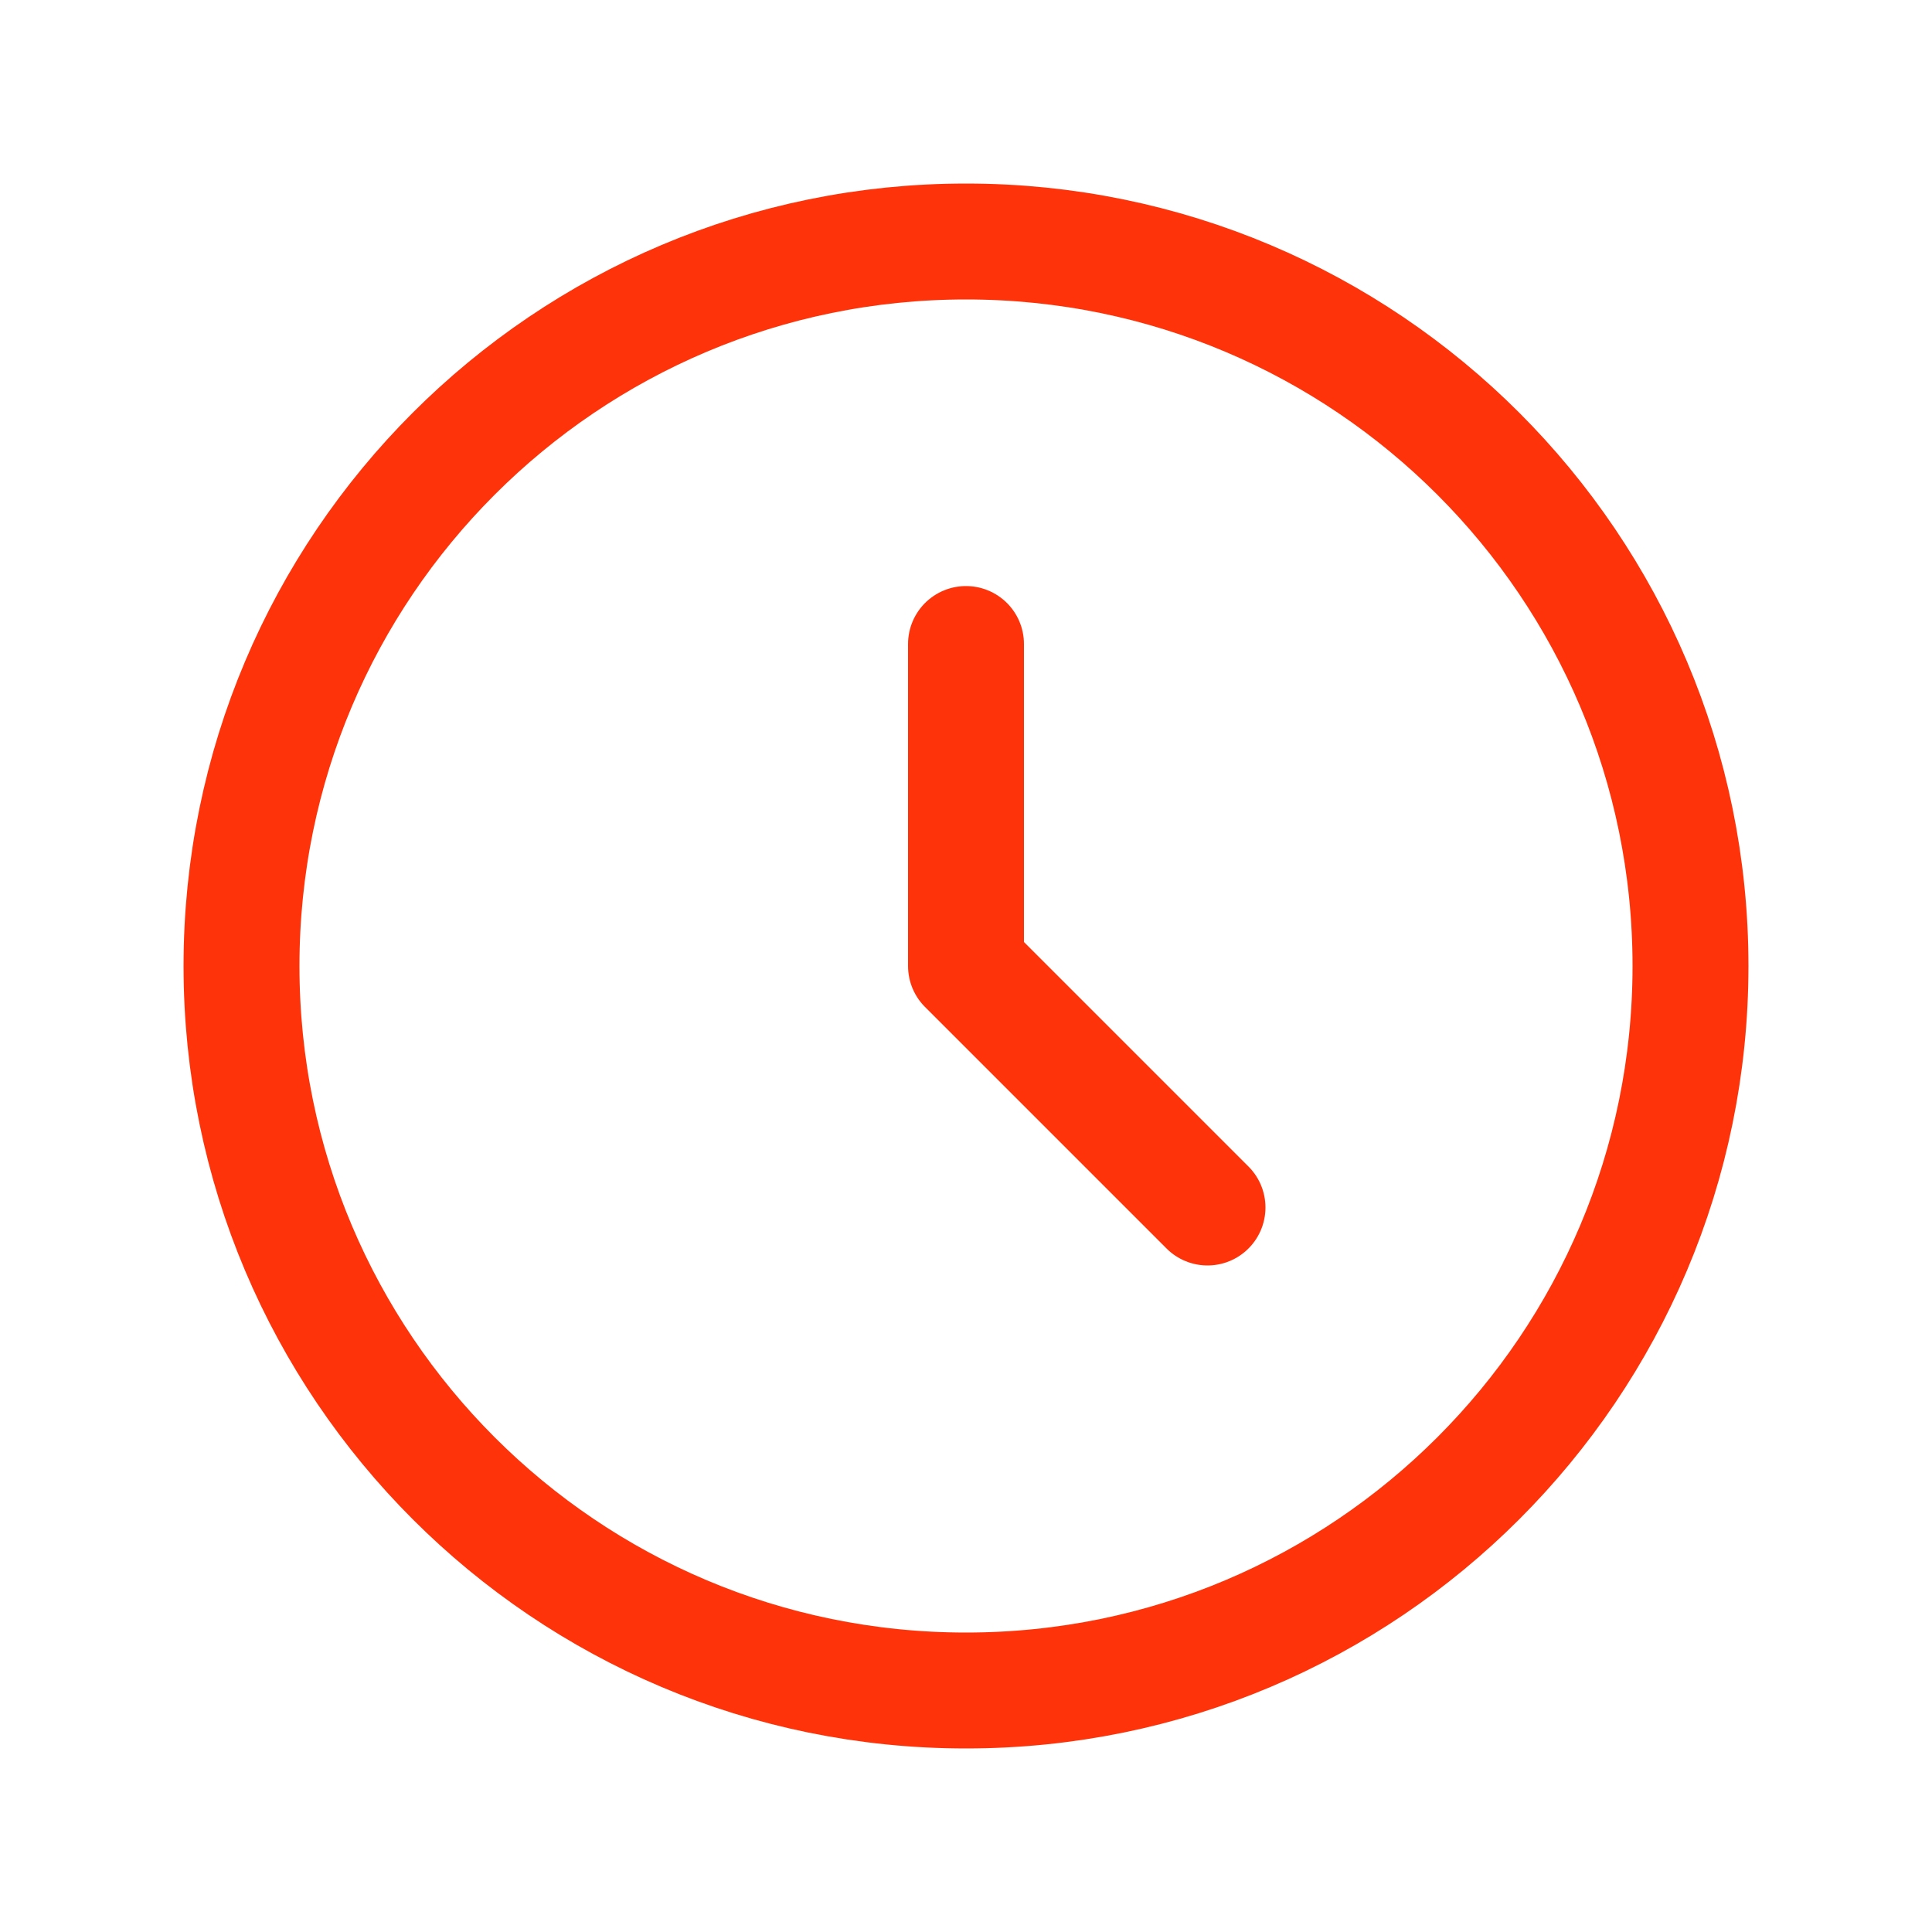
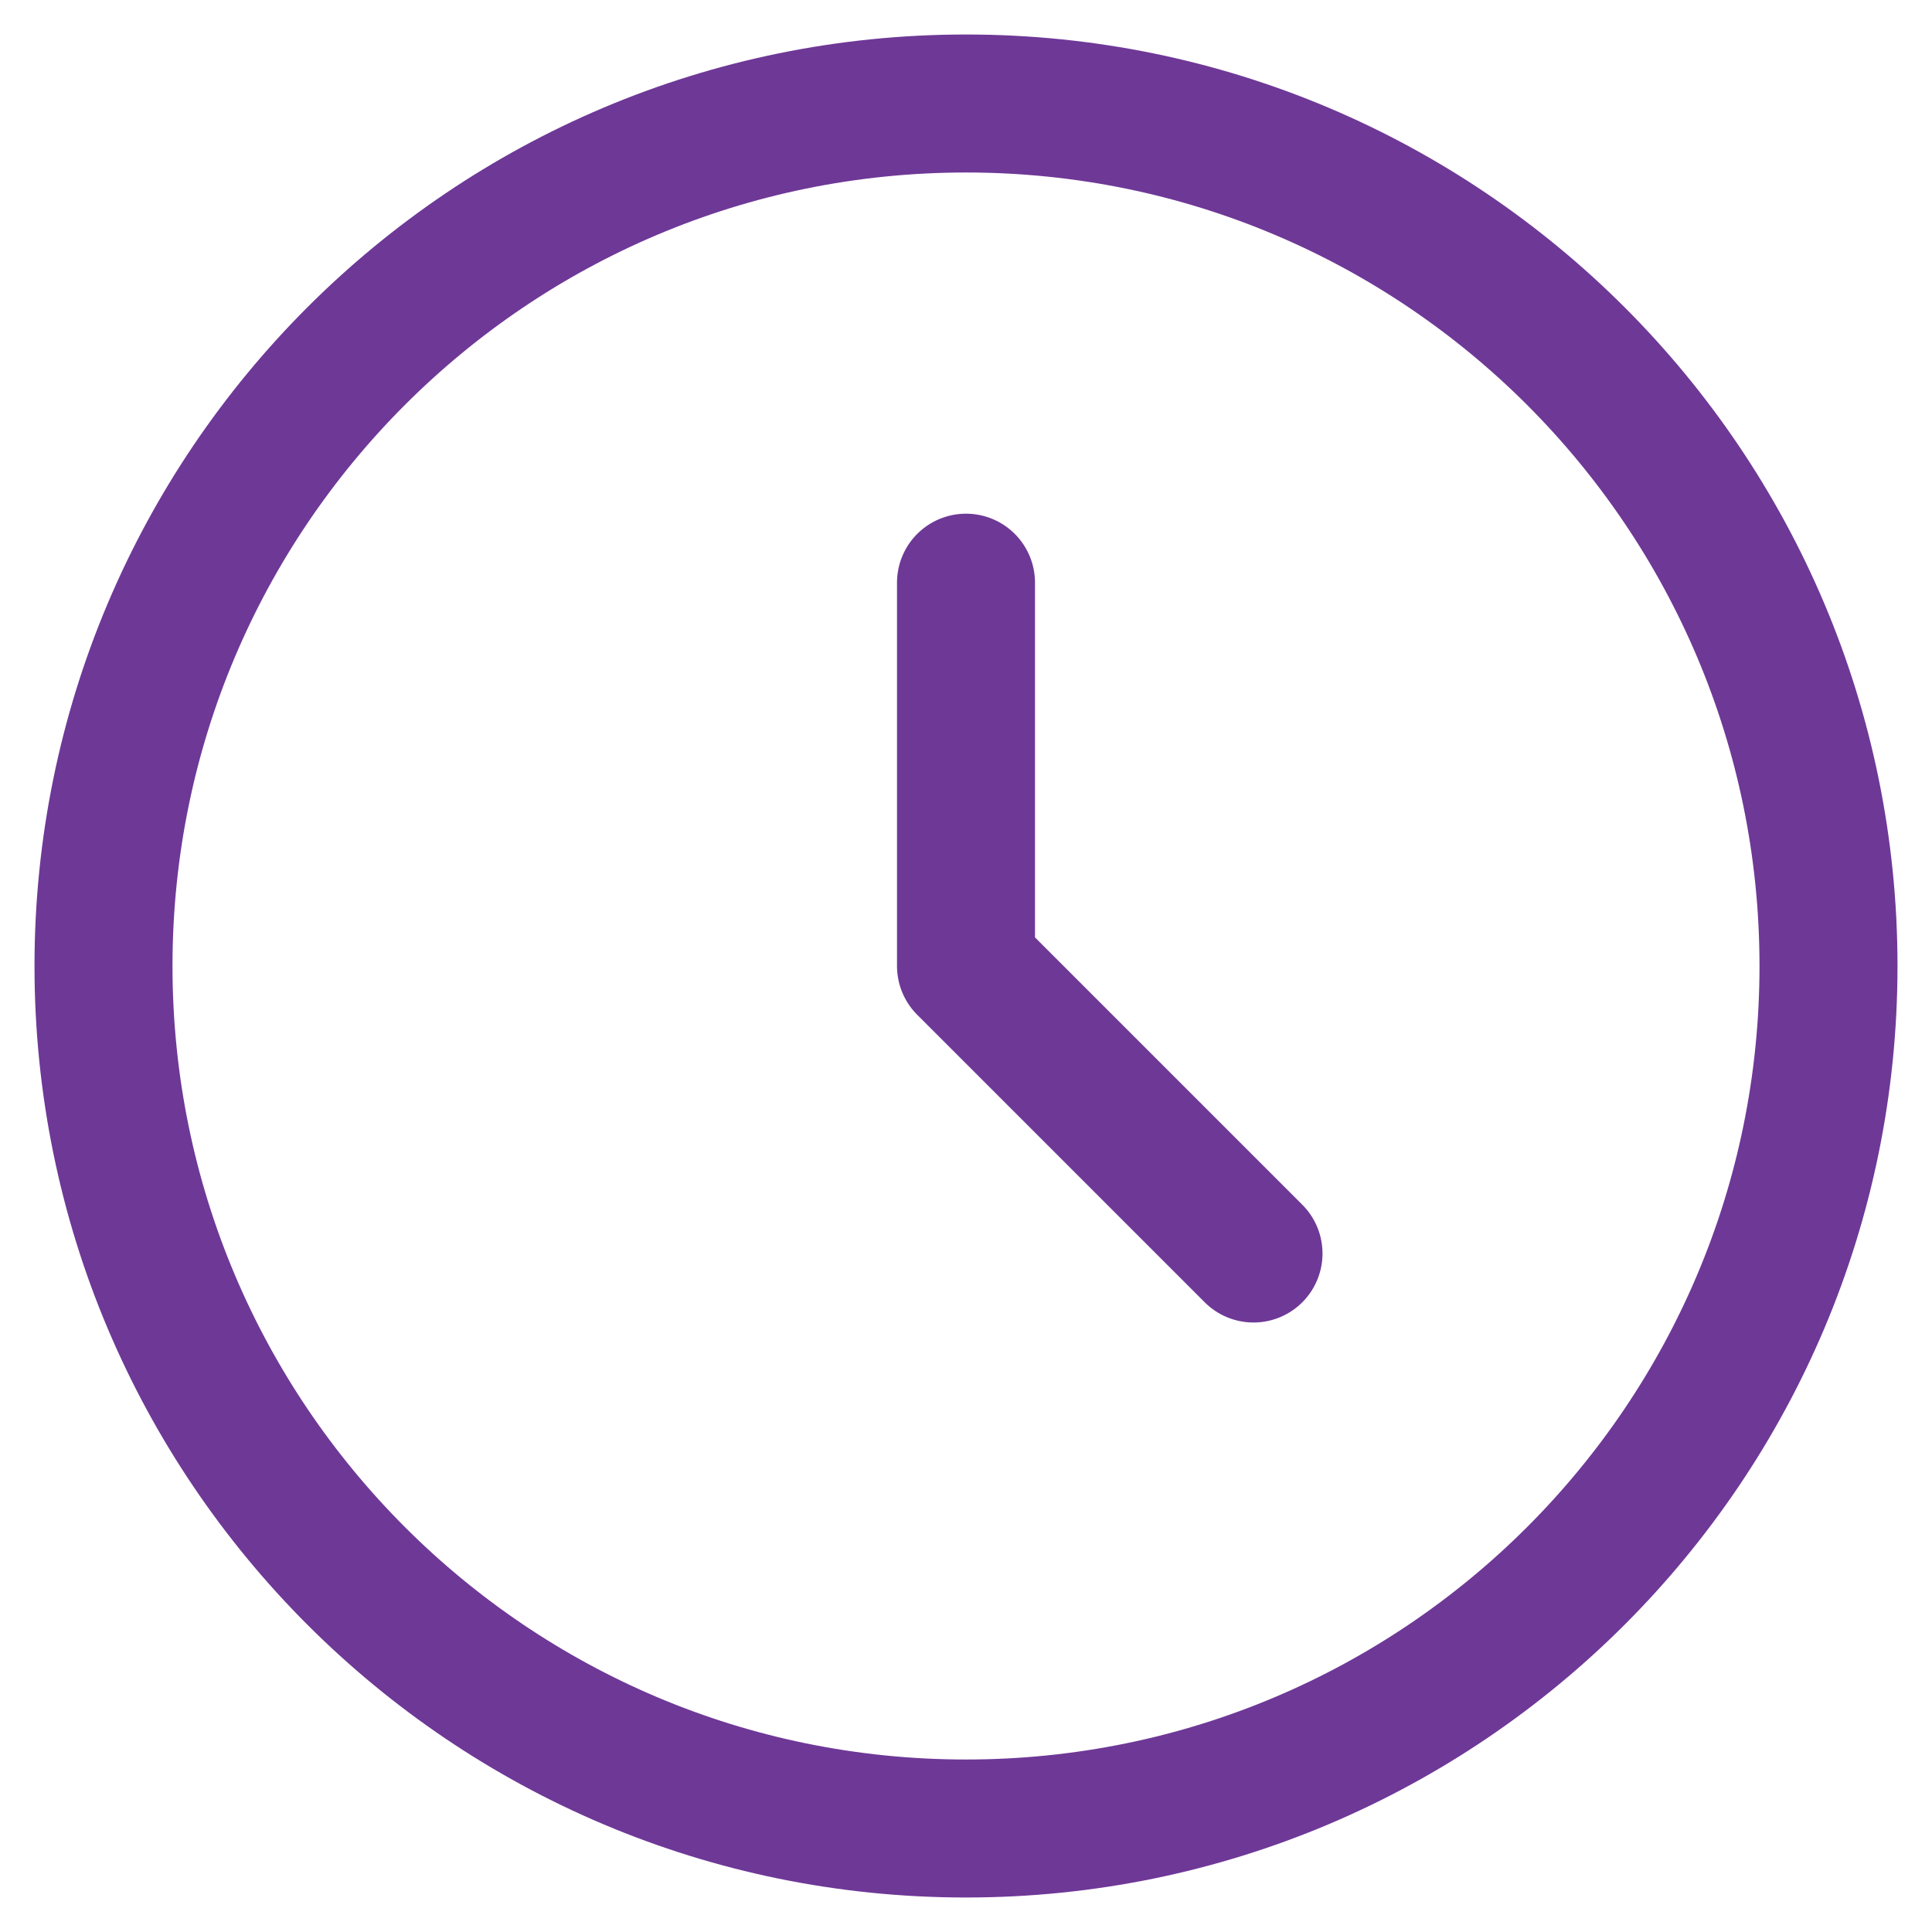
- <svg xmlns="http://www.w3.org/2000/svg" width="50" height="50" viewBox="0 0 50 50" fill="none">
-   <path d="M25 16.667V25L31.25 31.25M43.75 25C43.75 35.355 35.355 43.75 25 43.75C14.645 43.75 6.25 35.355 6.25 25C6.25 14.645 14.645 6.25 25 6.25C35.355 6.25 43.75 14.645 43.75 25Z" stroke="#FE330A" stroke-width="3" stroke-linecap="round" stroke-linejoin="round" />
+ <svg xmlns="http://www.w3.org/2000/svg" width="42" height="42" viewBox="0 0 42 42" fill="none">
+   <path d="M21 12.667V21L27.25 27.25M39.75 21C39.75 31.355 31.355 39.75 21 39.75C10.645 39.75 2.25 31.355 2.25 21C2.25 10.645 10.645 2.25 21 2.25C31.355 2.25 39.75 10.645 39.75 21Z" stroke="#6E3897" stroke-width="3" stroke-linecap="round" stroke-linejoin="round" />
</svg>
